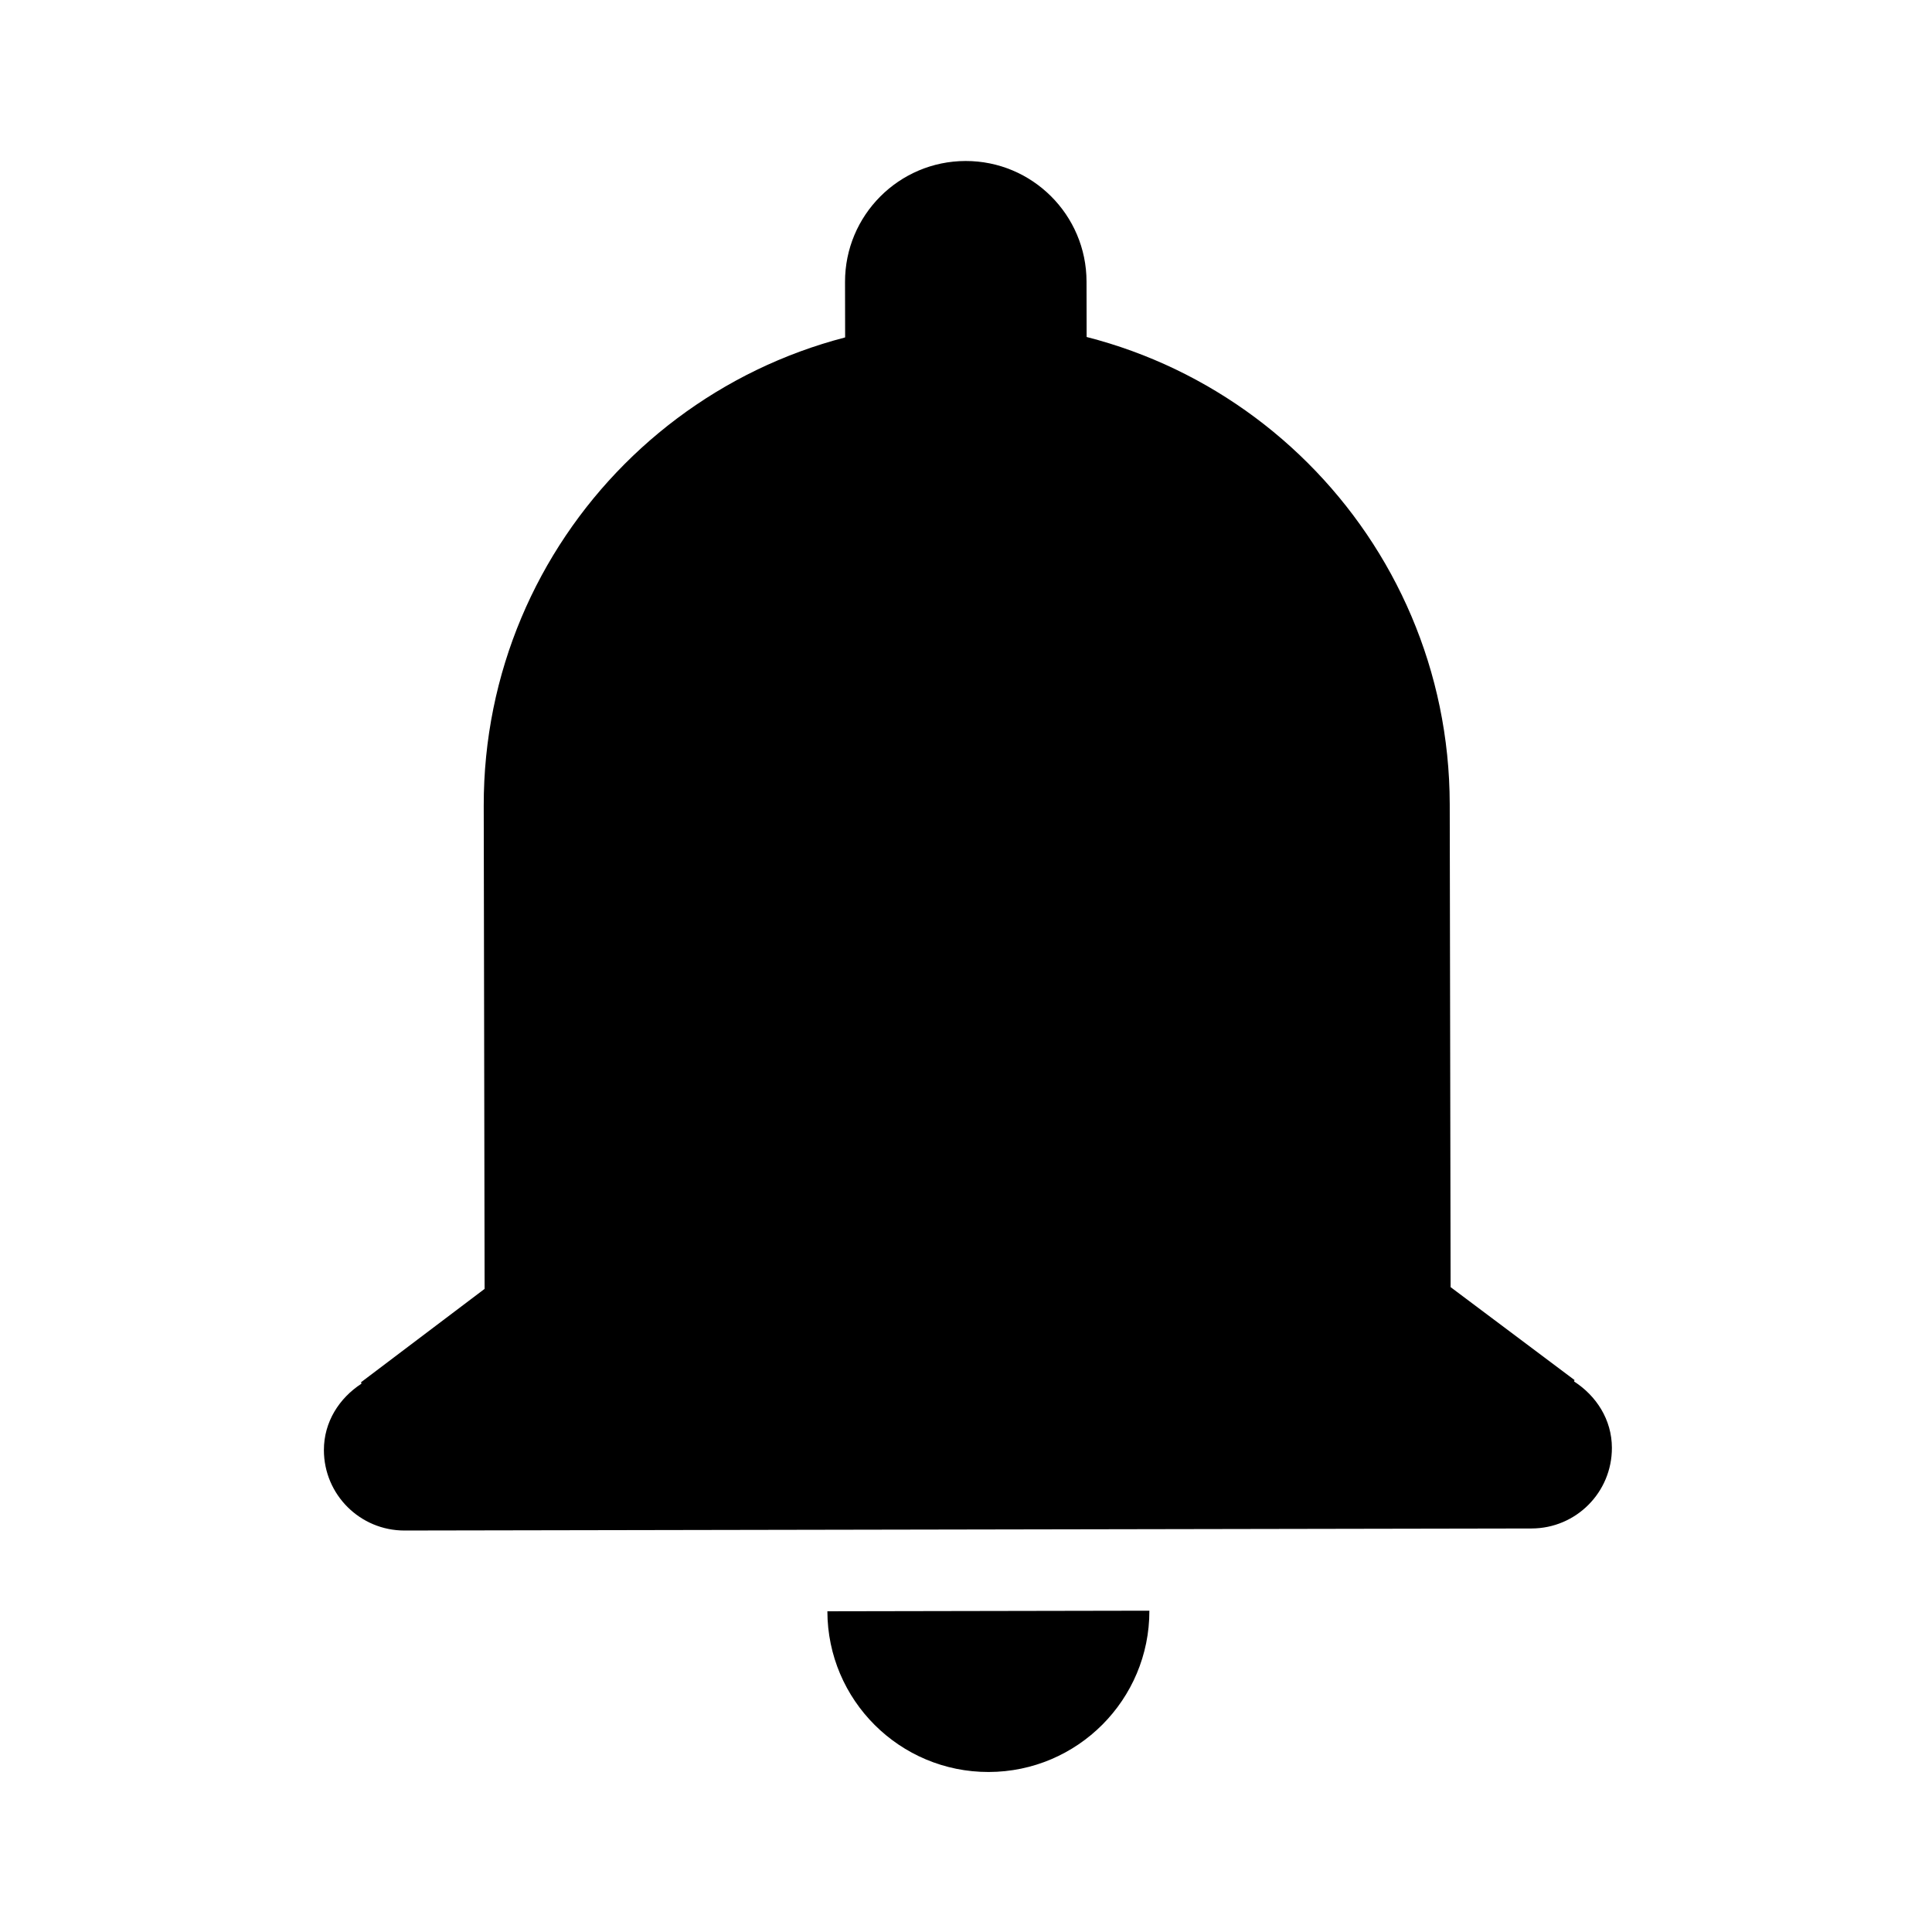
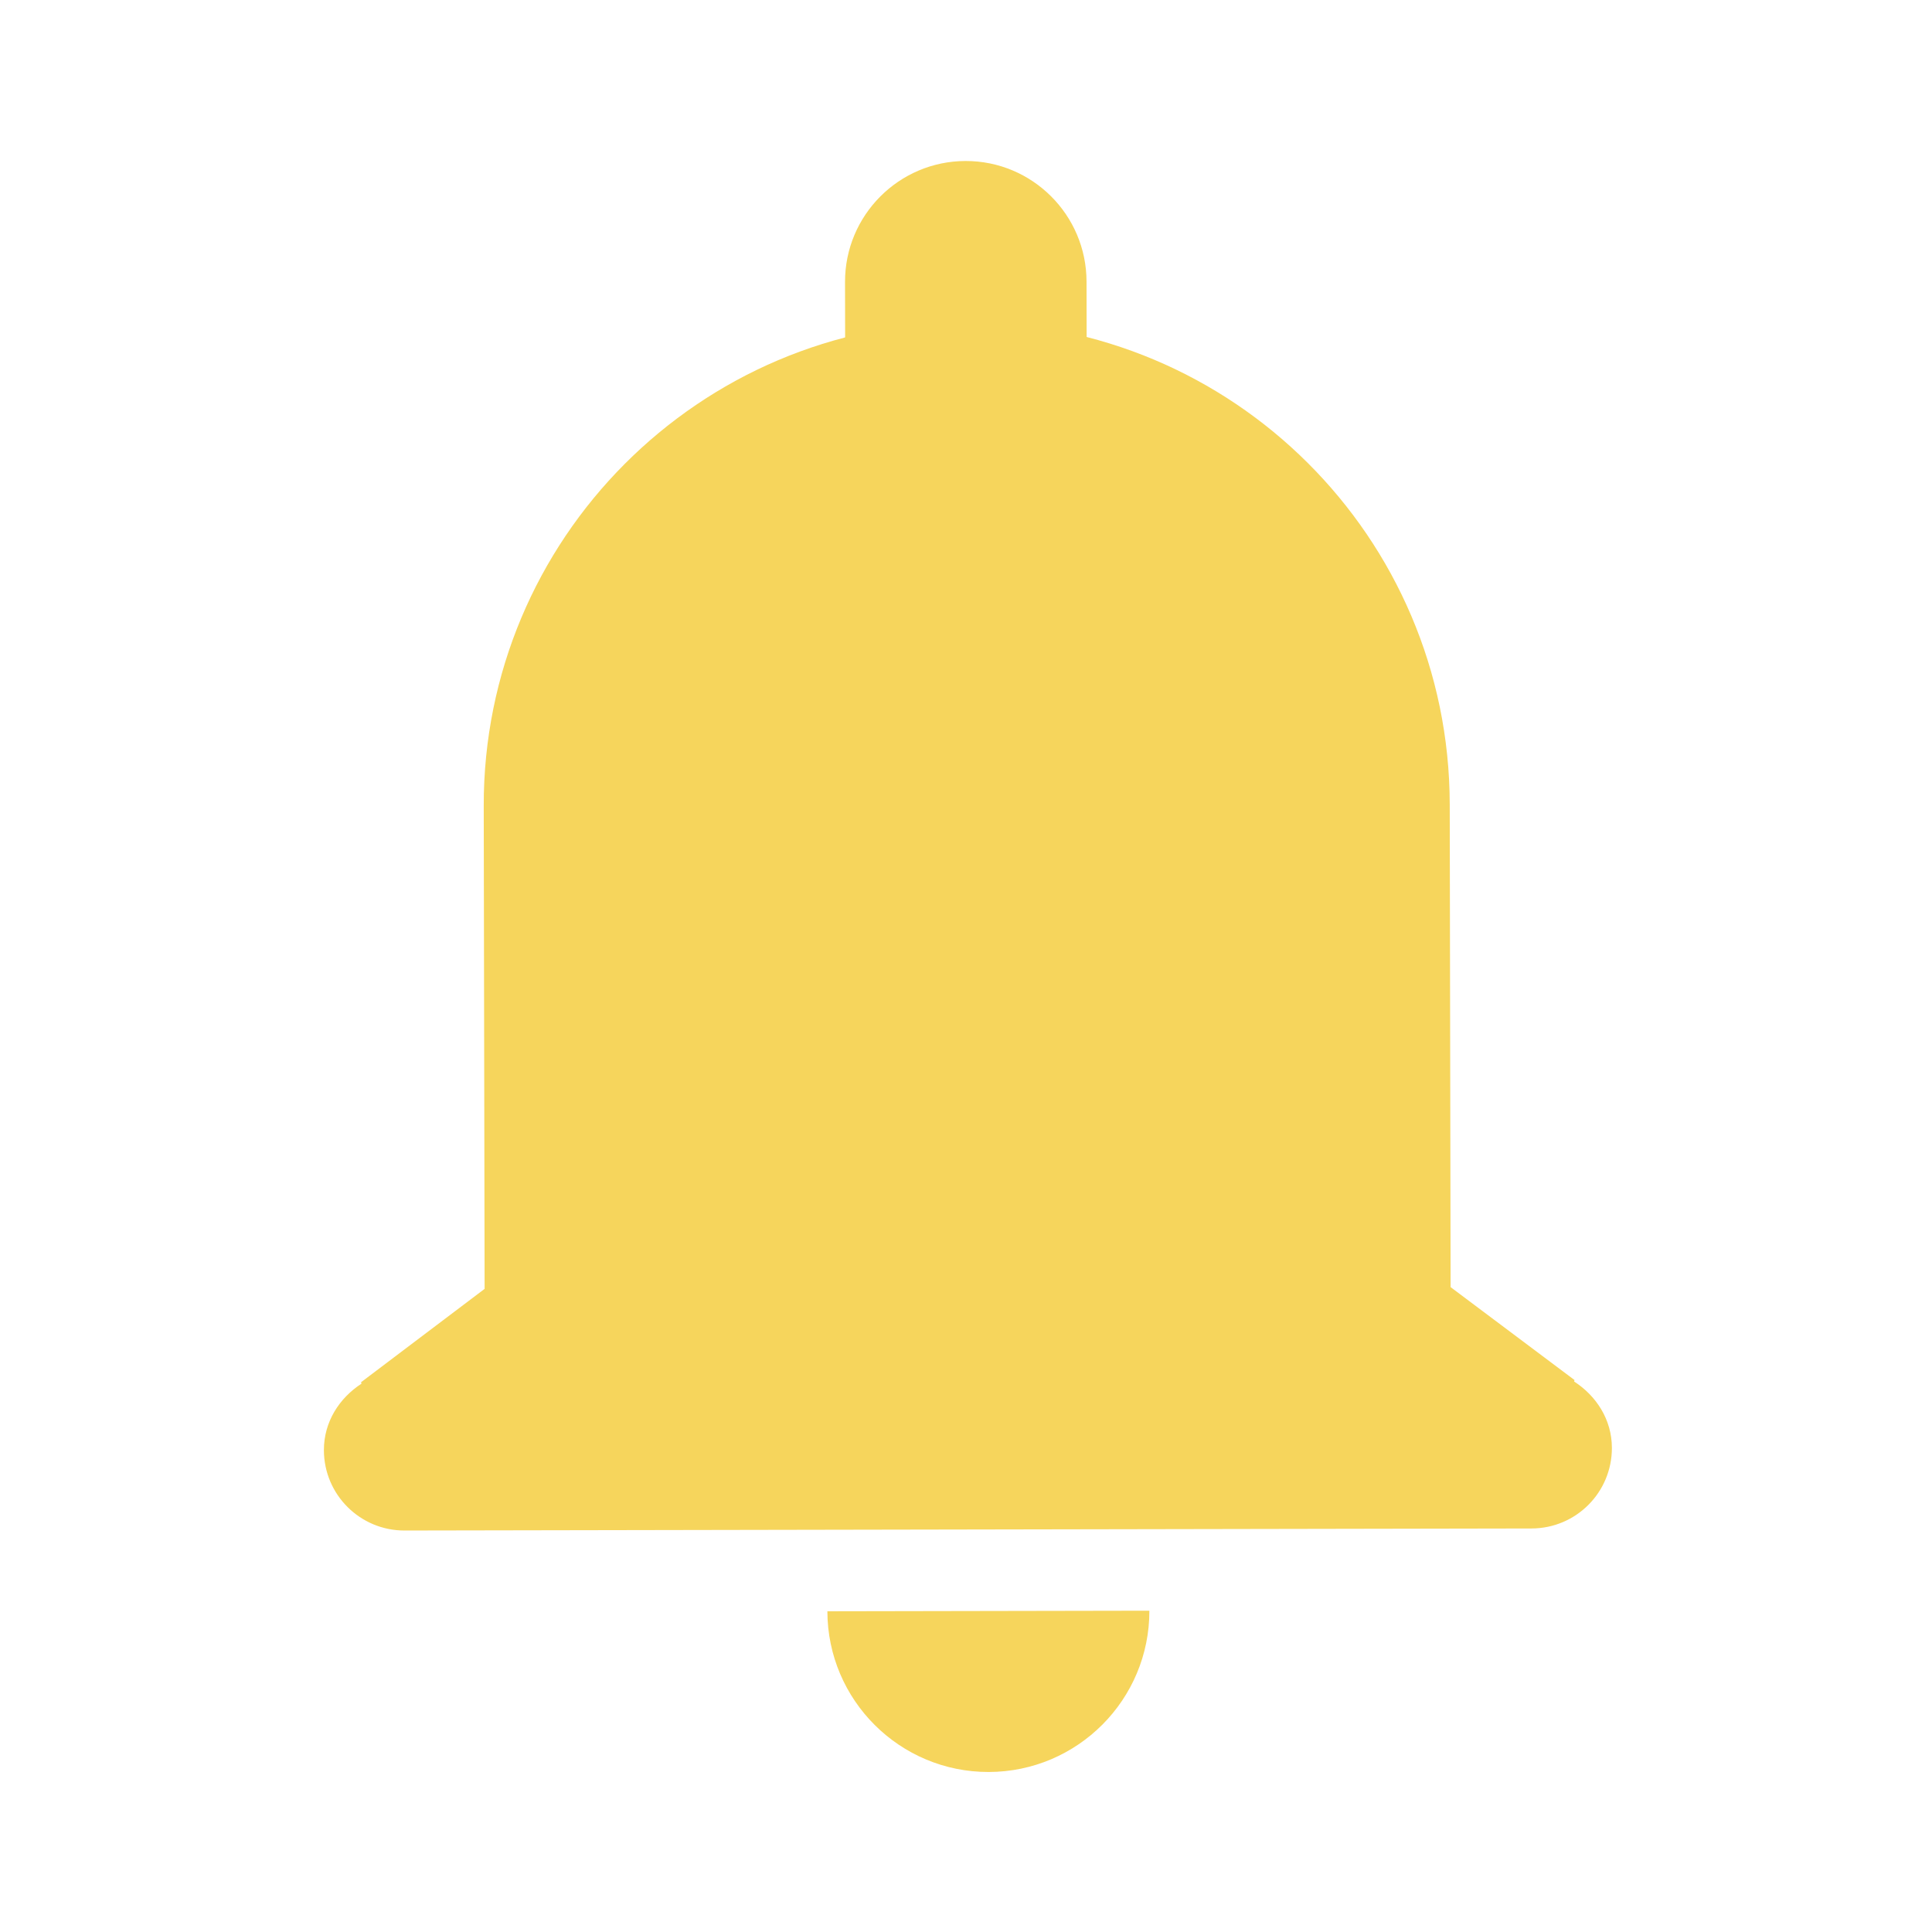
- <svg xmlns="http://www.w3.org/2000/svg" viewBox="0 0 24 24" width="24" height="24" style="width: 100%; height: 100%; transform: translate3d(0px, 0px, 0px);" preserveAspectRatio="xMidYMid meet">
+ <svg xmlns="http://www.w3.org/2000/svg" fill="#f6d55c" viewBox="0 0 24 24" style="width: 100%; height: 100%; transform: translate3d(0px, 0px, 0px);" preserveAspectRatio="xMidYMid meet">
  <defs>
    <clipPath id="__lottie_element_19">
      <rect width="24" height="24" x="0" y="0" />
    </clipPath>
  </defs>
  <g>
    <g style="display: block;" transform="matrix(0.9999983,-0.001815699,0.001815699,0.9999983,-0.009058952,0.0217967)" opacity="1">
      <g opacity="1" transform="matrix(1,0,0,1,12,3.5)">
-         <path fill="rgb(0,0,0)" fill-opacity="1" d=" M1.5,1.5 C1.5,1.5 -1.5,1.5 -1.5,1.5 C-1.5,1.5 -1.5,0 -1.5,0 C-1.5,-0.828 -0.828,-1.5 0,-1.5 C0.828,-1.5 1.5,-0.828 1.5,0 C1.5,0 1.5,1.5 1.5,1.5z" />
+         <path fill-opacity="1" d=" M1.5,1.5 C1.5,1.5 -1.5,1.5 -1.5,1.5 C-1.5,1.5 -1.5,0 -1.5,0 C-1.5,-0.828 -0.828,-1.5 0,-1.5 C0.828,-1.5 1.5,-0.828 1.5,0 C1.5,0 1.5,1.5 1.5,1.5z" />
      </g>
      <g opacity="1" transform="matrix(1,0,0,1,12,11.5)">
-         <path fill="rgb(0,0,0)" fill-opacity="1" d=" M7.532,5.675 C7.532,5.675 7.537,5.657 7.537,5.657 C7.537,5.657 6,4.5 6,4.5 C6,4.5 6,-1.5 6,-1.5 C6,-4.814 3.314,-7.5 0,-7.5 C-3.314,-7.5 -6,-4.814 -6,-1.5 C-6,-1.5 -6,4.5 -6,4.5 C-6,4.5 -7.537,5.657 -7.537,5.657 C-7.537,5.657 -7.532,5.675 -7.532,5.675 C-7.807,5.853 -8,6.148 -8,6.5 C-8,7.053 -7.552,7.5 -7,7.5 C-7,7.5 0,7.5 0,7.5 C0,7.5 7,7.5 7,7.5 C7.553,7.5 8,7.053 8,6.5 C8,6.148 7.806,5.853 7.532,5.675z" />
+         <path fill-opacity="1" d=" M7.532,5.675 C7.532,5.675 7.537,5.657 7.537,5.657 C7.537,5.657 6,4.5 6,4.5 C6,4.5 6,-1.5 6,-1.5 C6,-4.814 3.314,-7.5 0,-7.5 C-3.314,-7.5 -6,-4.814 -6,-1.5 C-6,-1.5 -6,4.5 -6,4.5 C-6,4.5 -7.537,5.657 -7.537,5.657 C-7.537,5.657 -7.532,5.675 -7.532,5.675 C-7.807,5.853 -8,6.148 -8,6.5 C-8,7.053 -7.552,7.5 -7,7.5 C-7,7.5 0,7.5 0,7.5 C0,7.5 7,7.5 7,7.5 C7.553,7.5 8,7.053 8,6.5 C8,6.148 7.806,5.853 7.532,5.675z" />
      </g>
    </g>
    <g style="display: block;" transform="matrix(0.9999983,-0.001815699,0.001815699,0.9999983,-0.009058952,0.0217967)" opacity="1">
      <g opacity="1" transform="matrix(1,0,0,1,12.25075,21.01278)">
-         <path fill="rgb(0,0,0)" fill-opacity="1" d=" M0,1 C1.104,1 2,0.104 2,-1 C2,-1 -2,-1 -2,-1 C-2,0.104 -1.104,1 0,1z" />
+         <path fill-opacity="1" d=" M0,1 C1.104,1 2,0.104 2,-1 C2,-1 -2,-1 -2,-1 C-2,0.104 -1.104,1 0,1z" />
      </g>
    </g>
  </g>
</svg>
